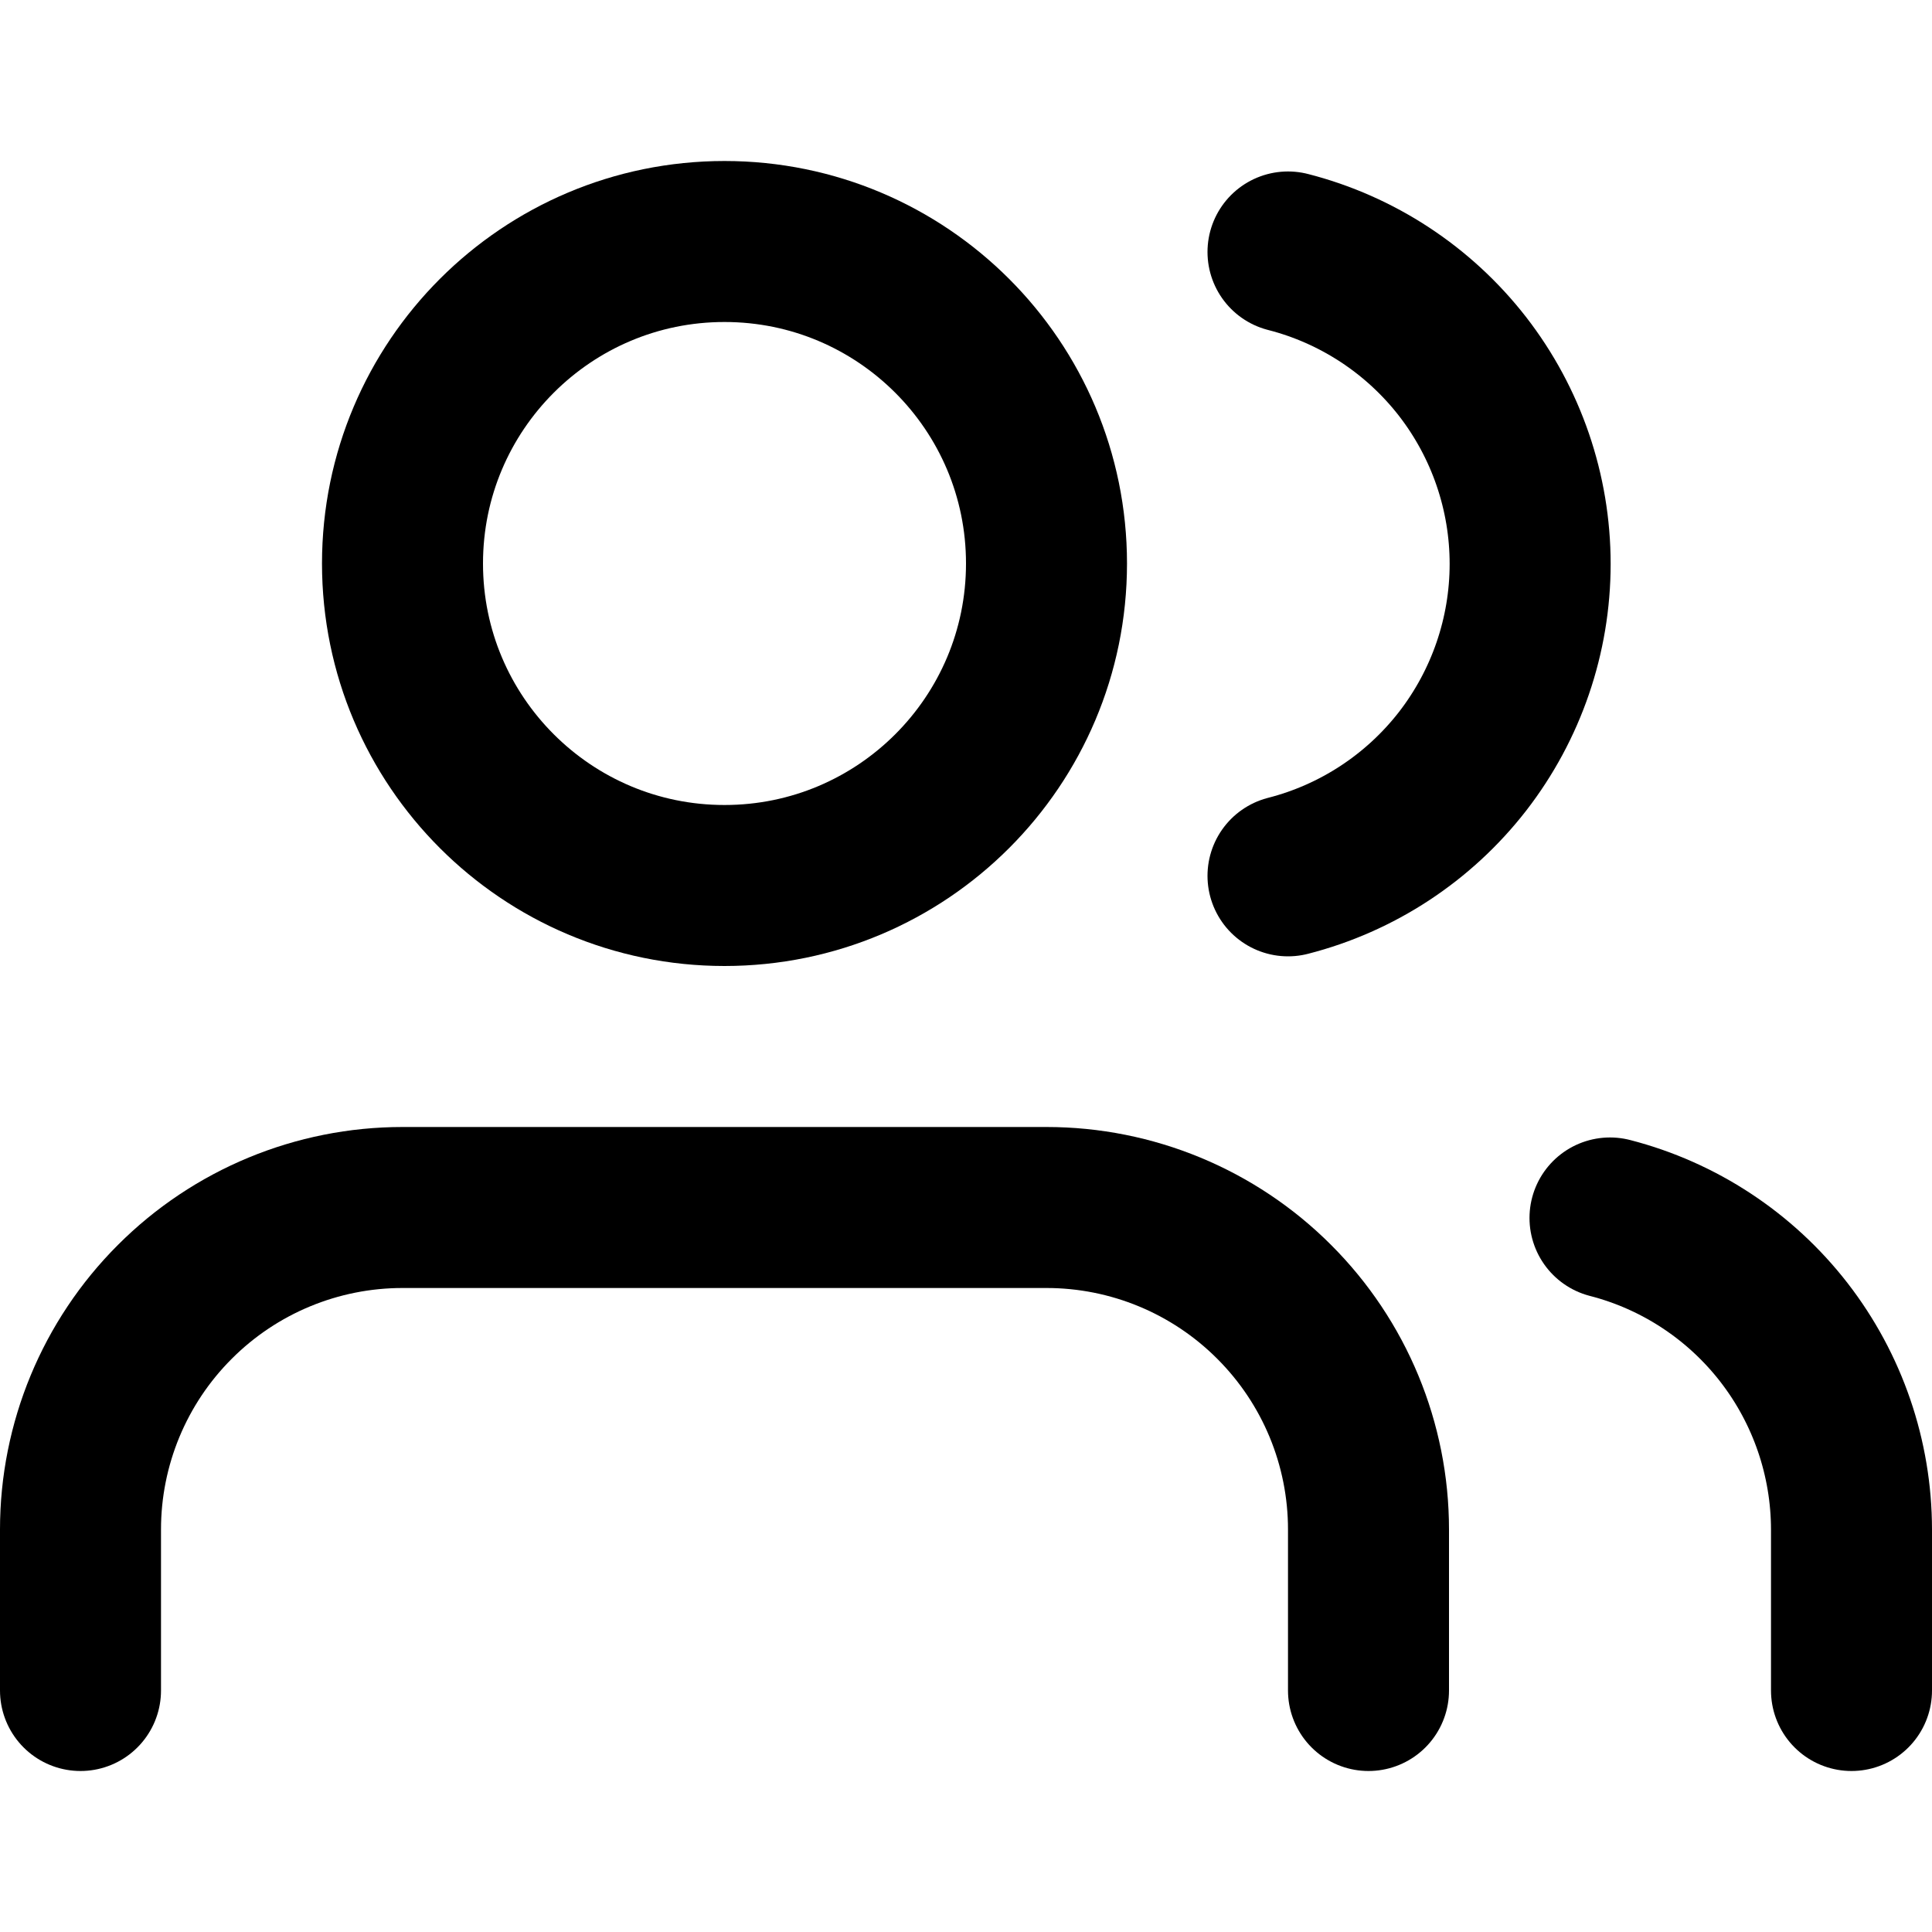
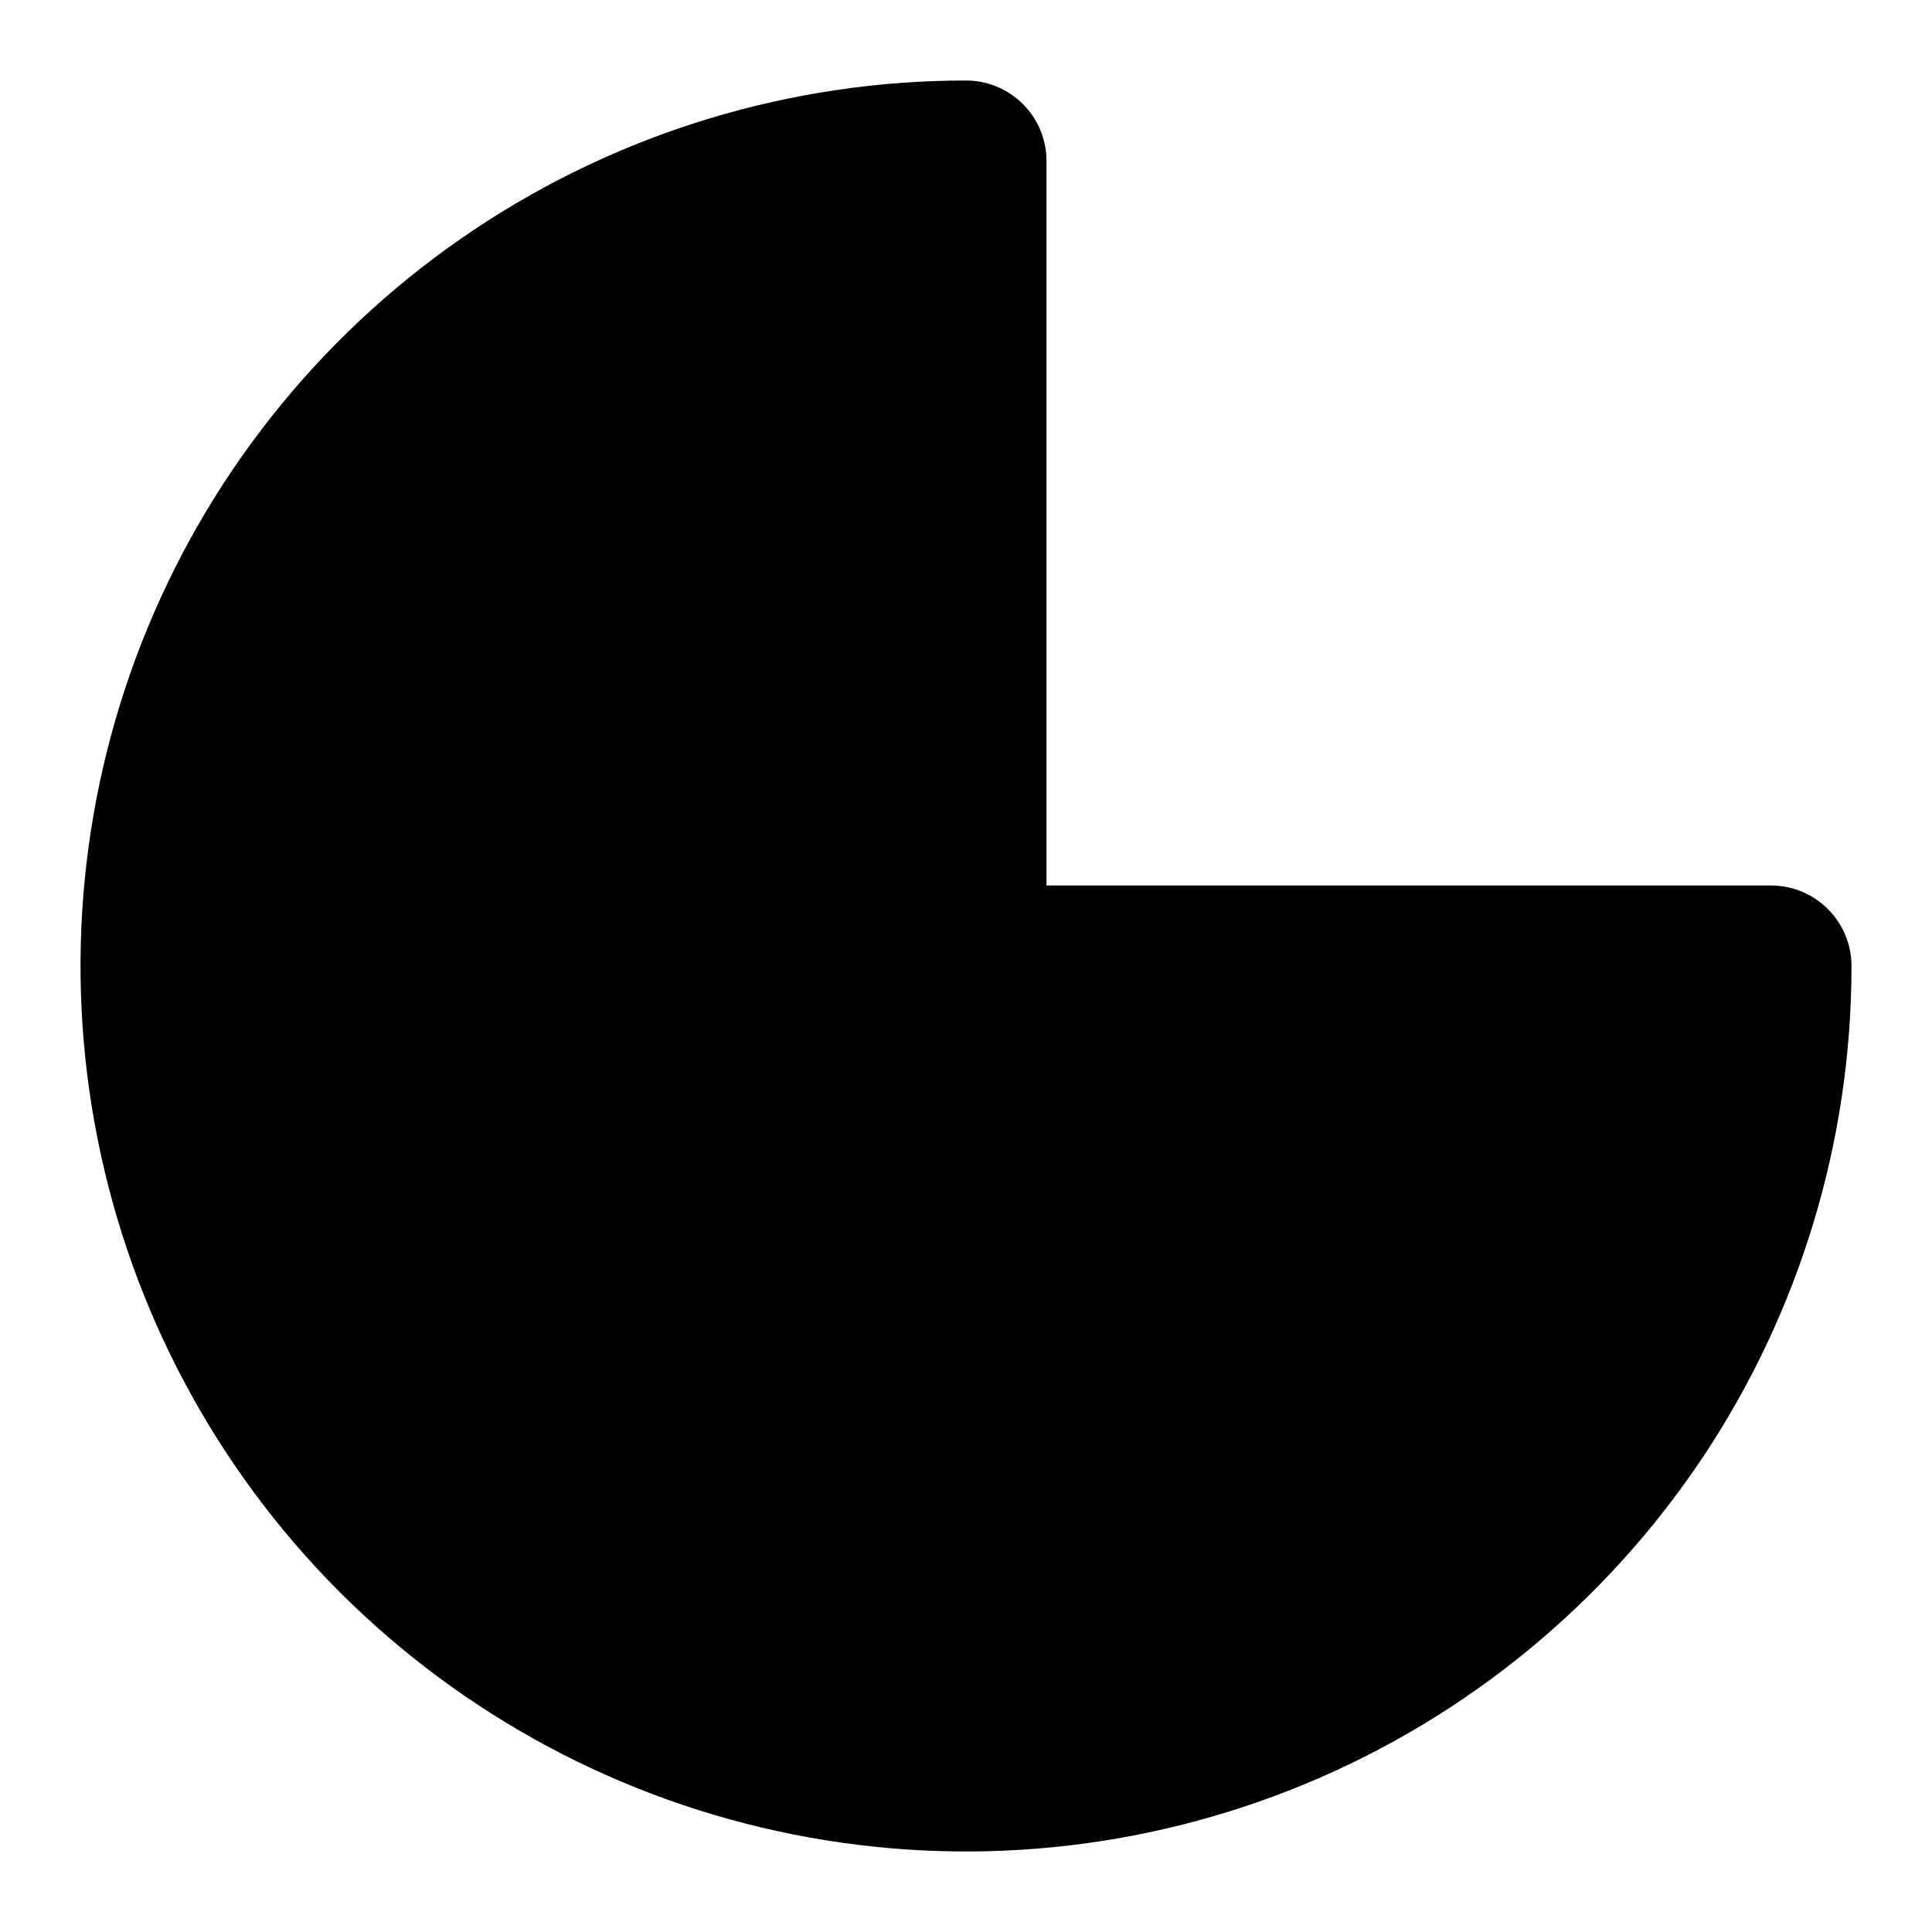
- <svg xmlns="http://www.w3.org/2000/svg" width="24" height="24" viewBox="0 0 24 24" fill="none">
-   <path d="M23 21V19C22.999 18.114 22.704 17.253 22.161 16.552C21.618 15.852 20.858 15.351 20 15.13" stroke="currentColor" stroke-width="2" stroke-linecap="round" stroke-linejoin="round" />
-   <path d="M17 21V19C17 17.939 16.579 16.922 15.828 16.172C15.078 15.421 14.061 15 13 15H5C3.939 15 2.922 15.421 2.172 16.172C1.421 16.922 1 17.939 1 19V21" stroke="currentColor" stroke-width="2" stroke-linecap="round" stroke-linejoin="round" />
-   <path d="M16 3.13C16.86 3.35 17.623 3.851 18.168 4.552C18.712 5.254 19.008 6.117 19.008 7.005C19.008 7.893 18.712 8.756 18.168 9.458C17.623 10.159 16.86 10.66 16 10.88" stroke="currentColor" stroke-width="2" stroke-linecap="round" stroke-linejoin="round" />
-   <path d="M9 11C11.209 11 13 9.209 13 7C13 4.791 11.209 3 9 3C6.791 3 5 4.791 5 7C5 9.209 6.791 11 9 11Z" stroke="currentColor" stroke-width="2" stroke-linecap="round" stroke-linejoin="round" />
+ <svg xmlns="http://www.w3.org/2000/svg" width="20" height="20" viewBox="0 0 18 18" fill="none">
+   <path fill-rule="evenodd" clip-rule="evenodd" d="M4.417 2.14C5.773 1.234 7.368 0.75 9 0.75C9.414 0.75 9.75 1.086 9.75 1.5V8.25H16.5C16.914 8.25 17.25 8.586 17.25 9C17.25 10.632 16.766 12.227 15.86 13.584C14.953 14.94 13.665 15.998 12.157 16.622C10.65 17.246 8.991 17.41 7.391 17.091C5.79 16.773 4.32 15.987 3.166 14.834C2.013 13.68 1.227 12.21 0.909 10.61C0.59 9.009 0.754 7.35 1.378 5.843C2.002 4.335 3.06 3.047 4.417 2.14Z" fill="currentColor" />
</svg>
